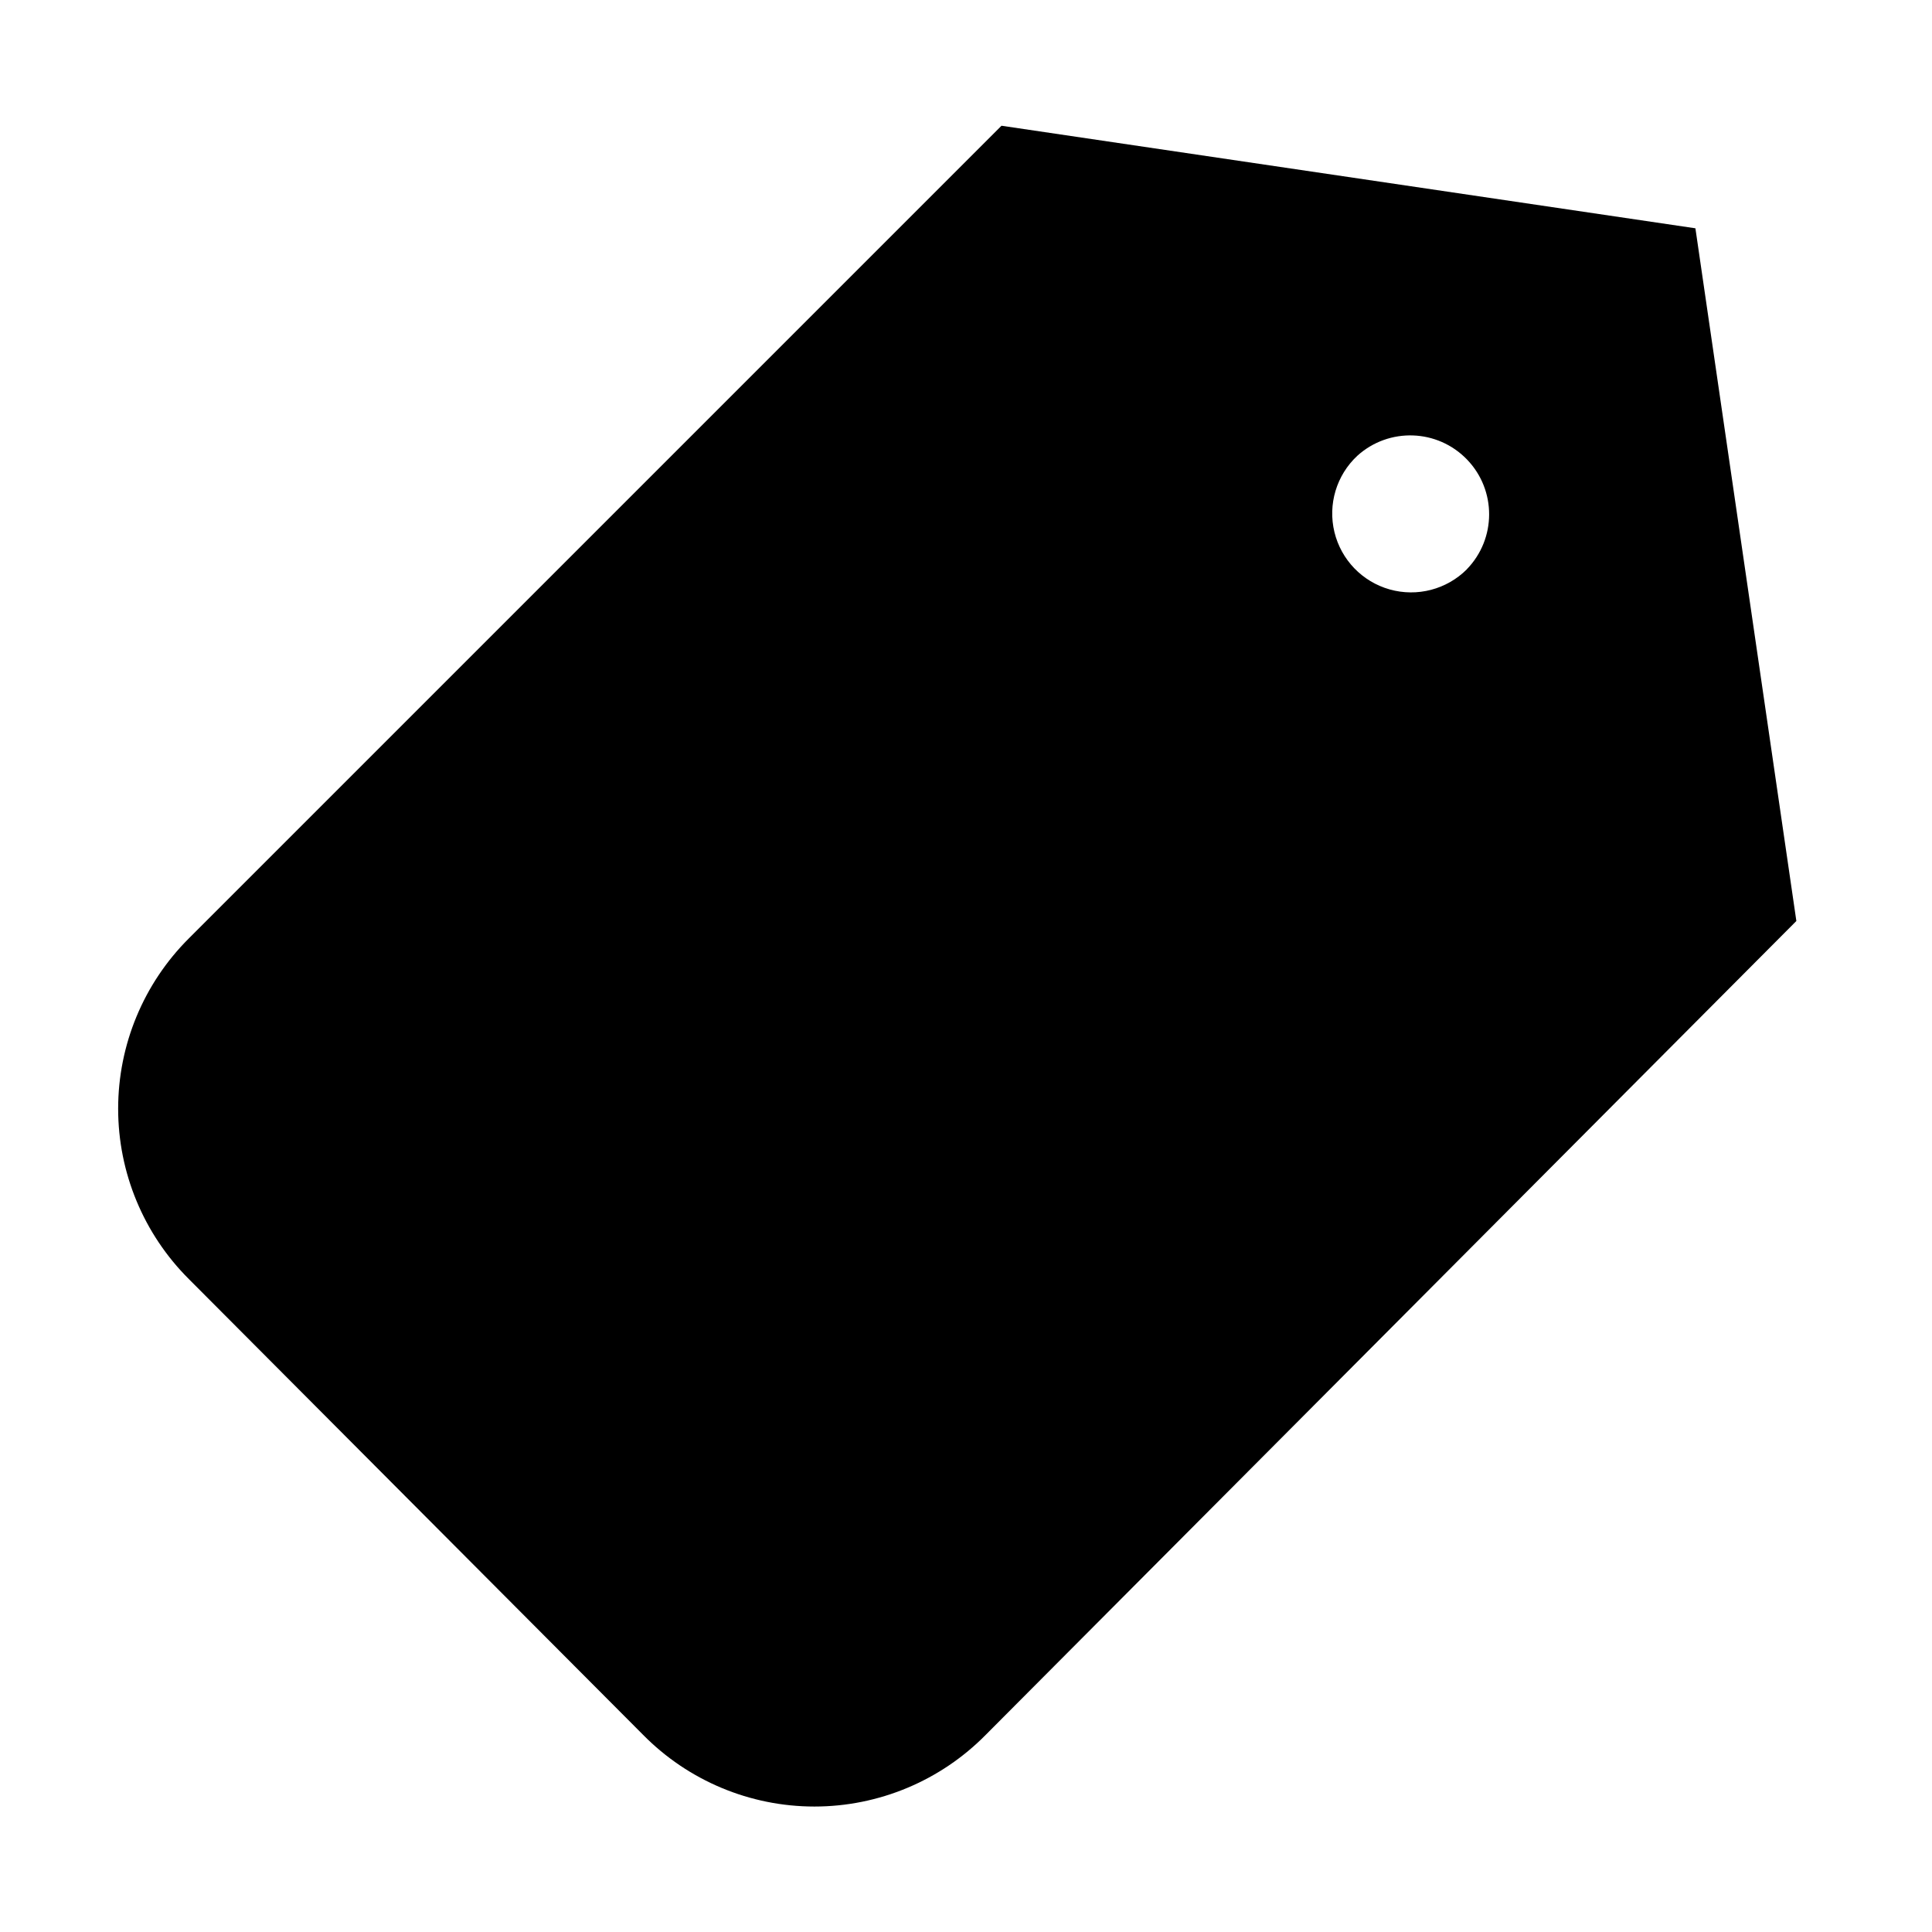
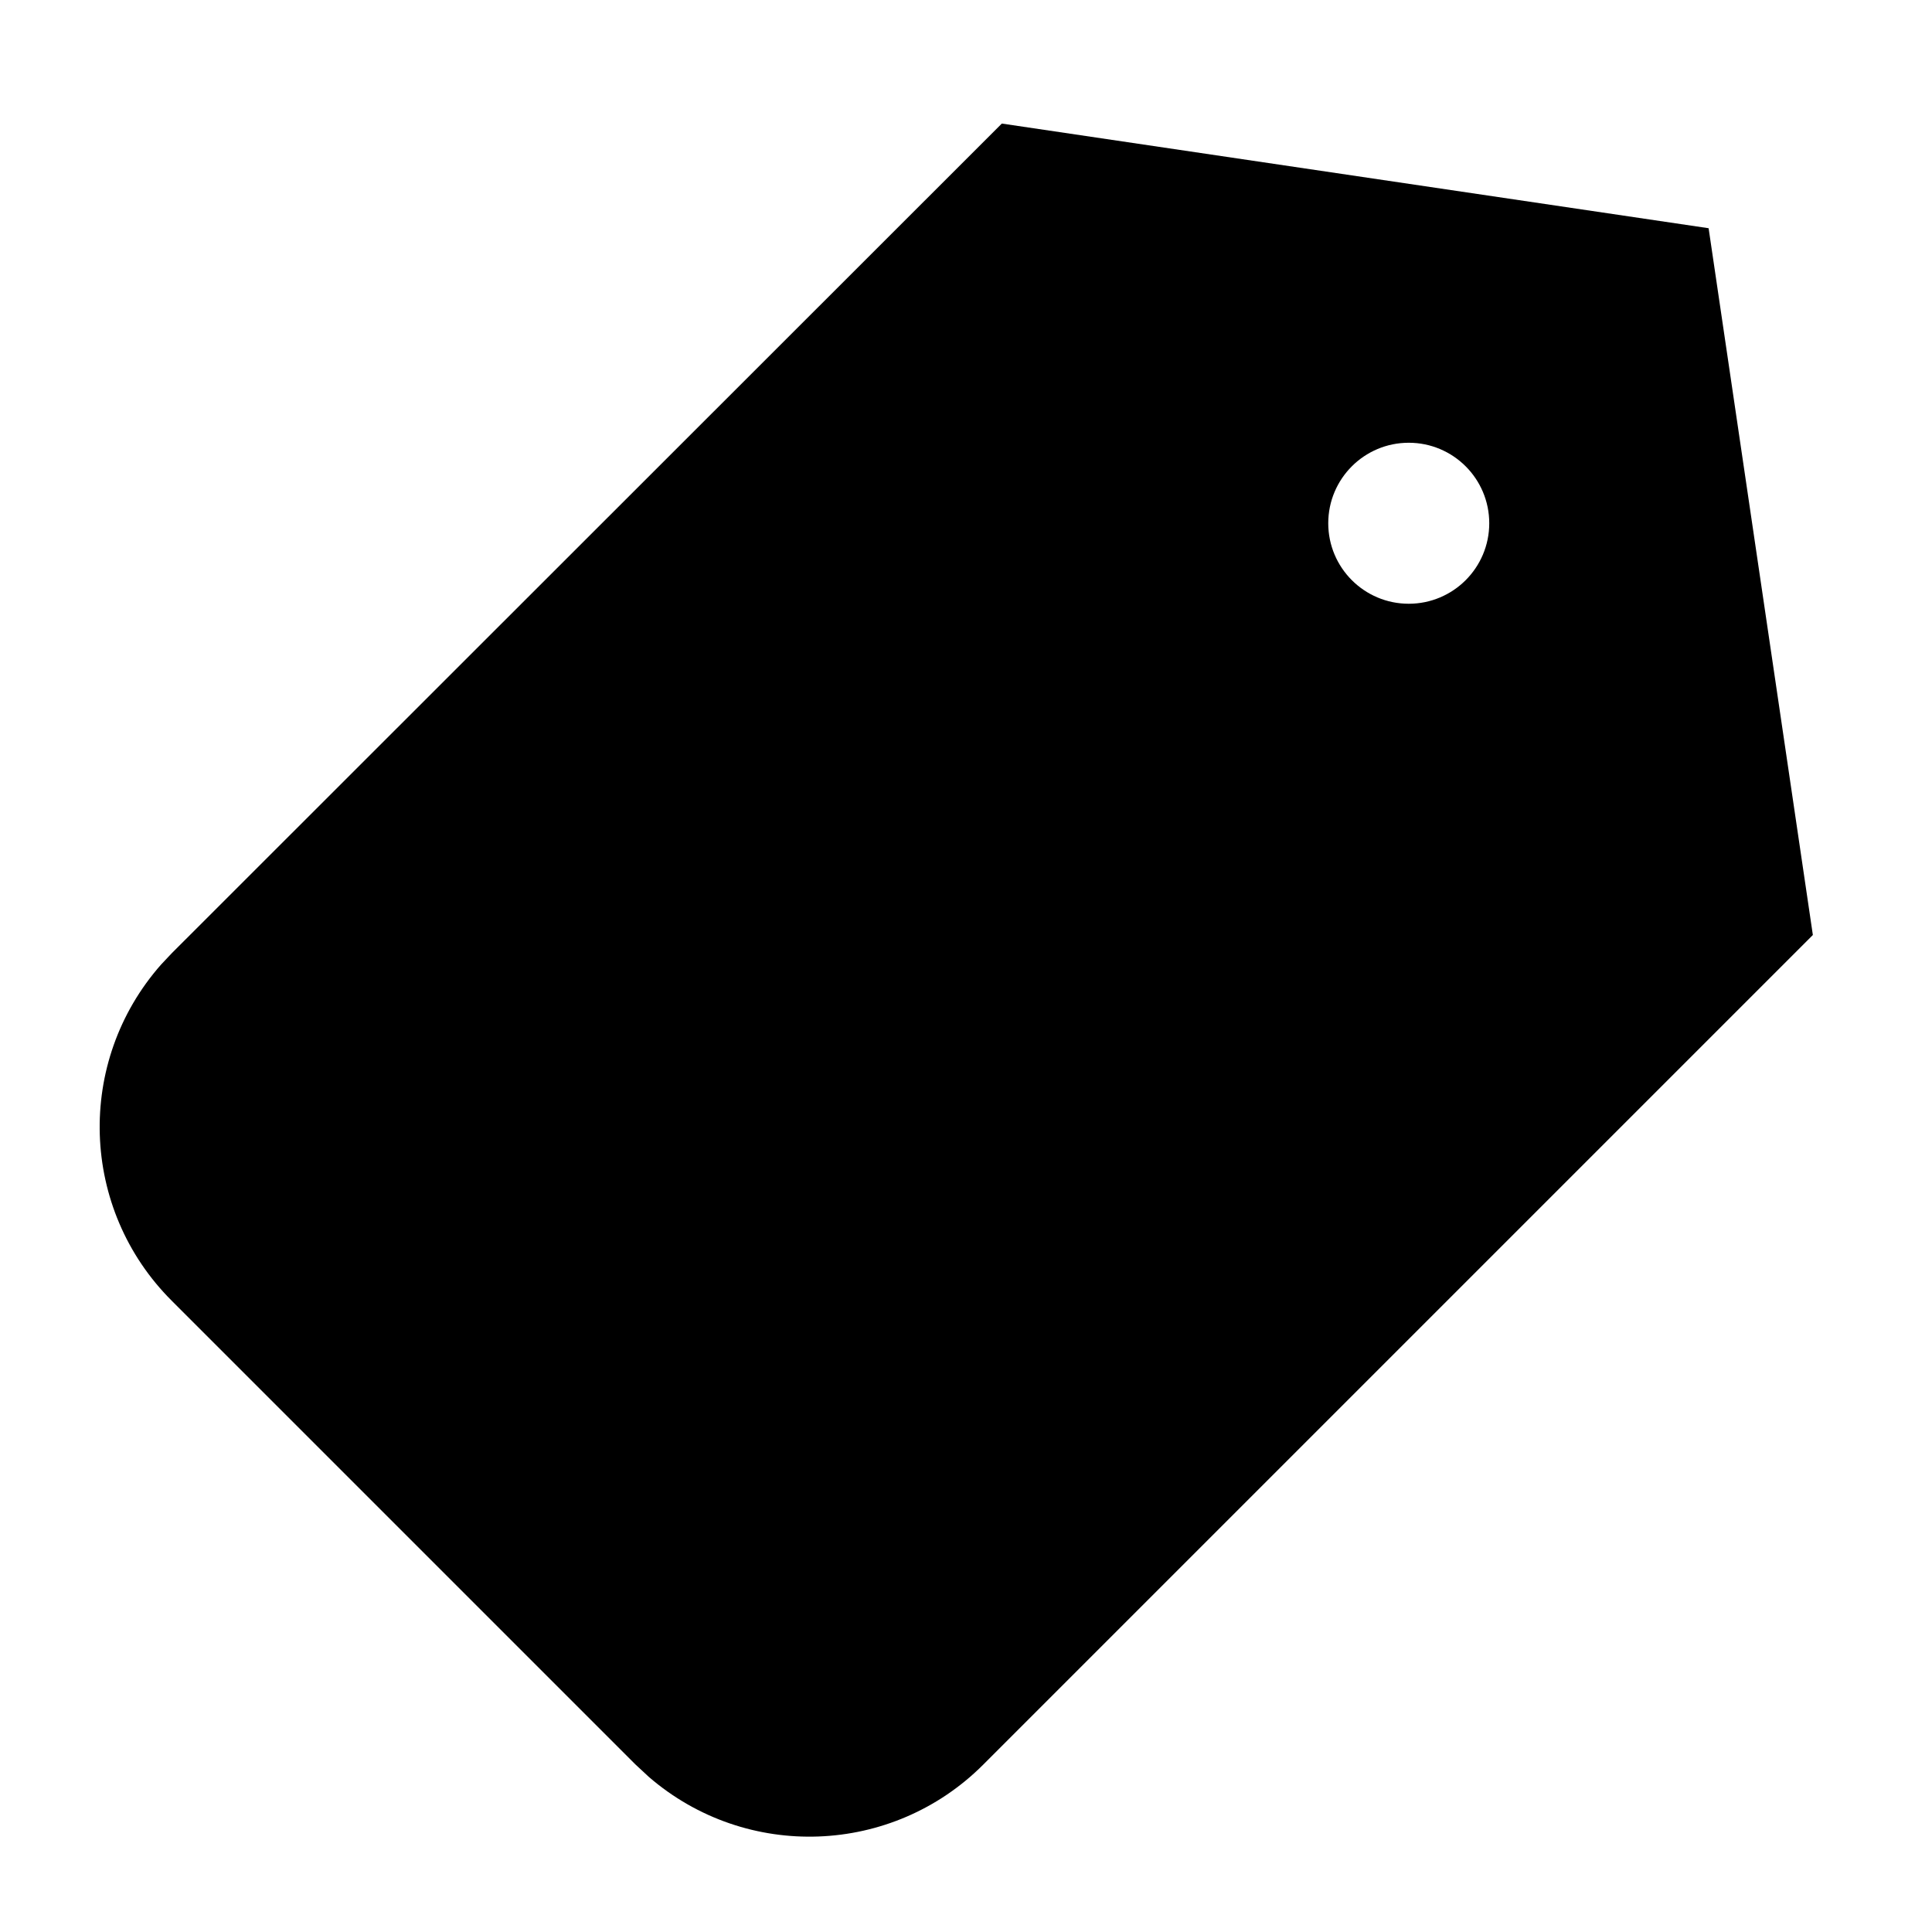
<svg xmlns="http://www.w3.org/2000/svg" width="24" height="24">
-   <path d="M21.061 2.836l-8.62-1.274L2.346 11.657a2.988 2.988 0 000 4.232l5.643 5.662a2.988 2.988 0 004.256 0l10.07-10.11-1.254-8.605zm-2.84 4.237a.98.98 0 11-1.36-1.411.98.98 0 011.36 1.41z" fill="#000" fill-rule="evenodd" />
+   <path d="M12.445 1.535l8.78 1.3 1.295 8.78L12.215 21.92a3.052 3.052 0 01-4.153.155l-.167-.155-5.76-5.76a3.05 3.05 0 01-.133-4.179l.133-.141 10.31-10.305zM17.5 5.5a1 1 0 110 2 1 1 0 010-2z" fill="#000" fill-rule="evenodd" />
</svg>
